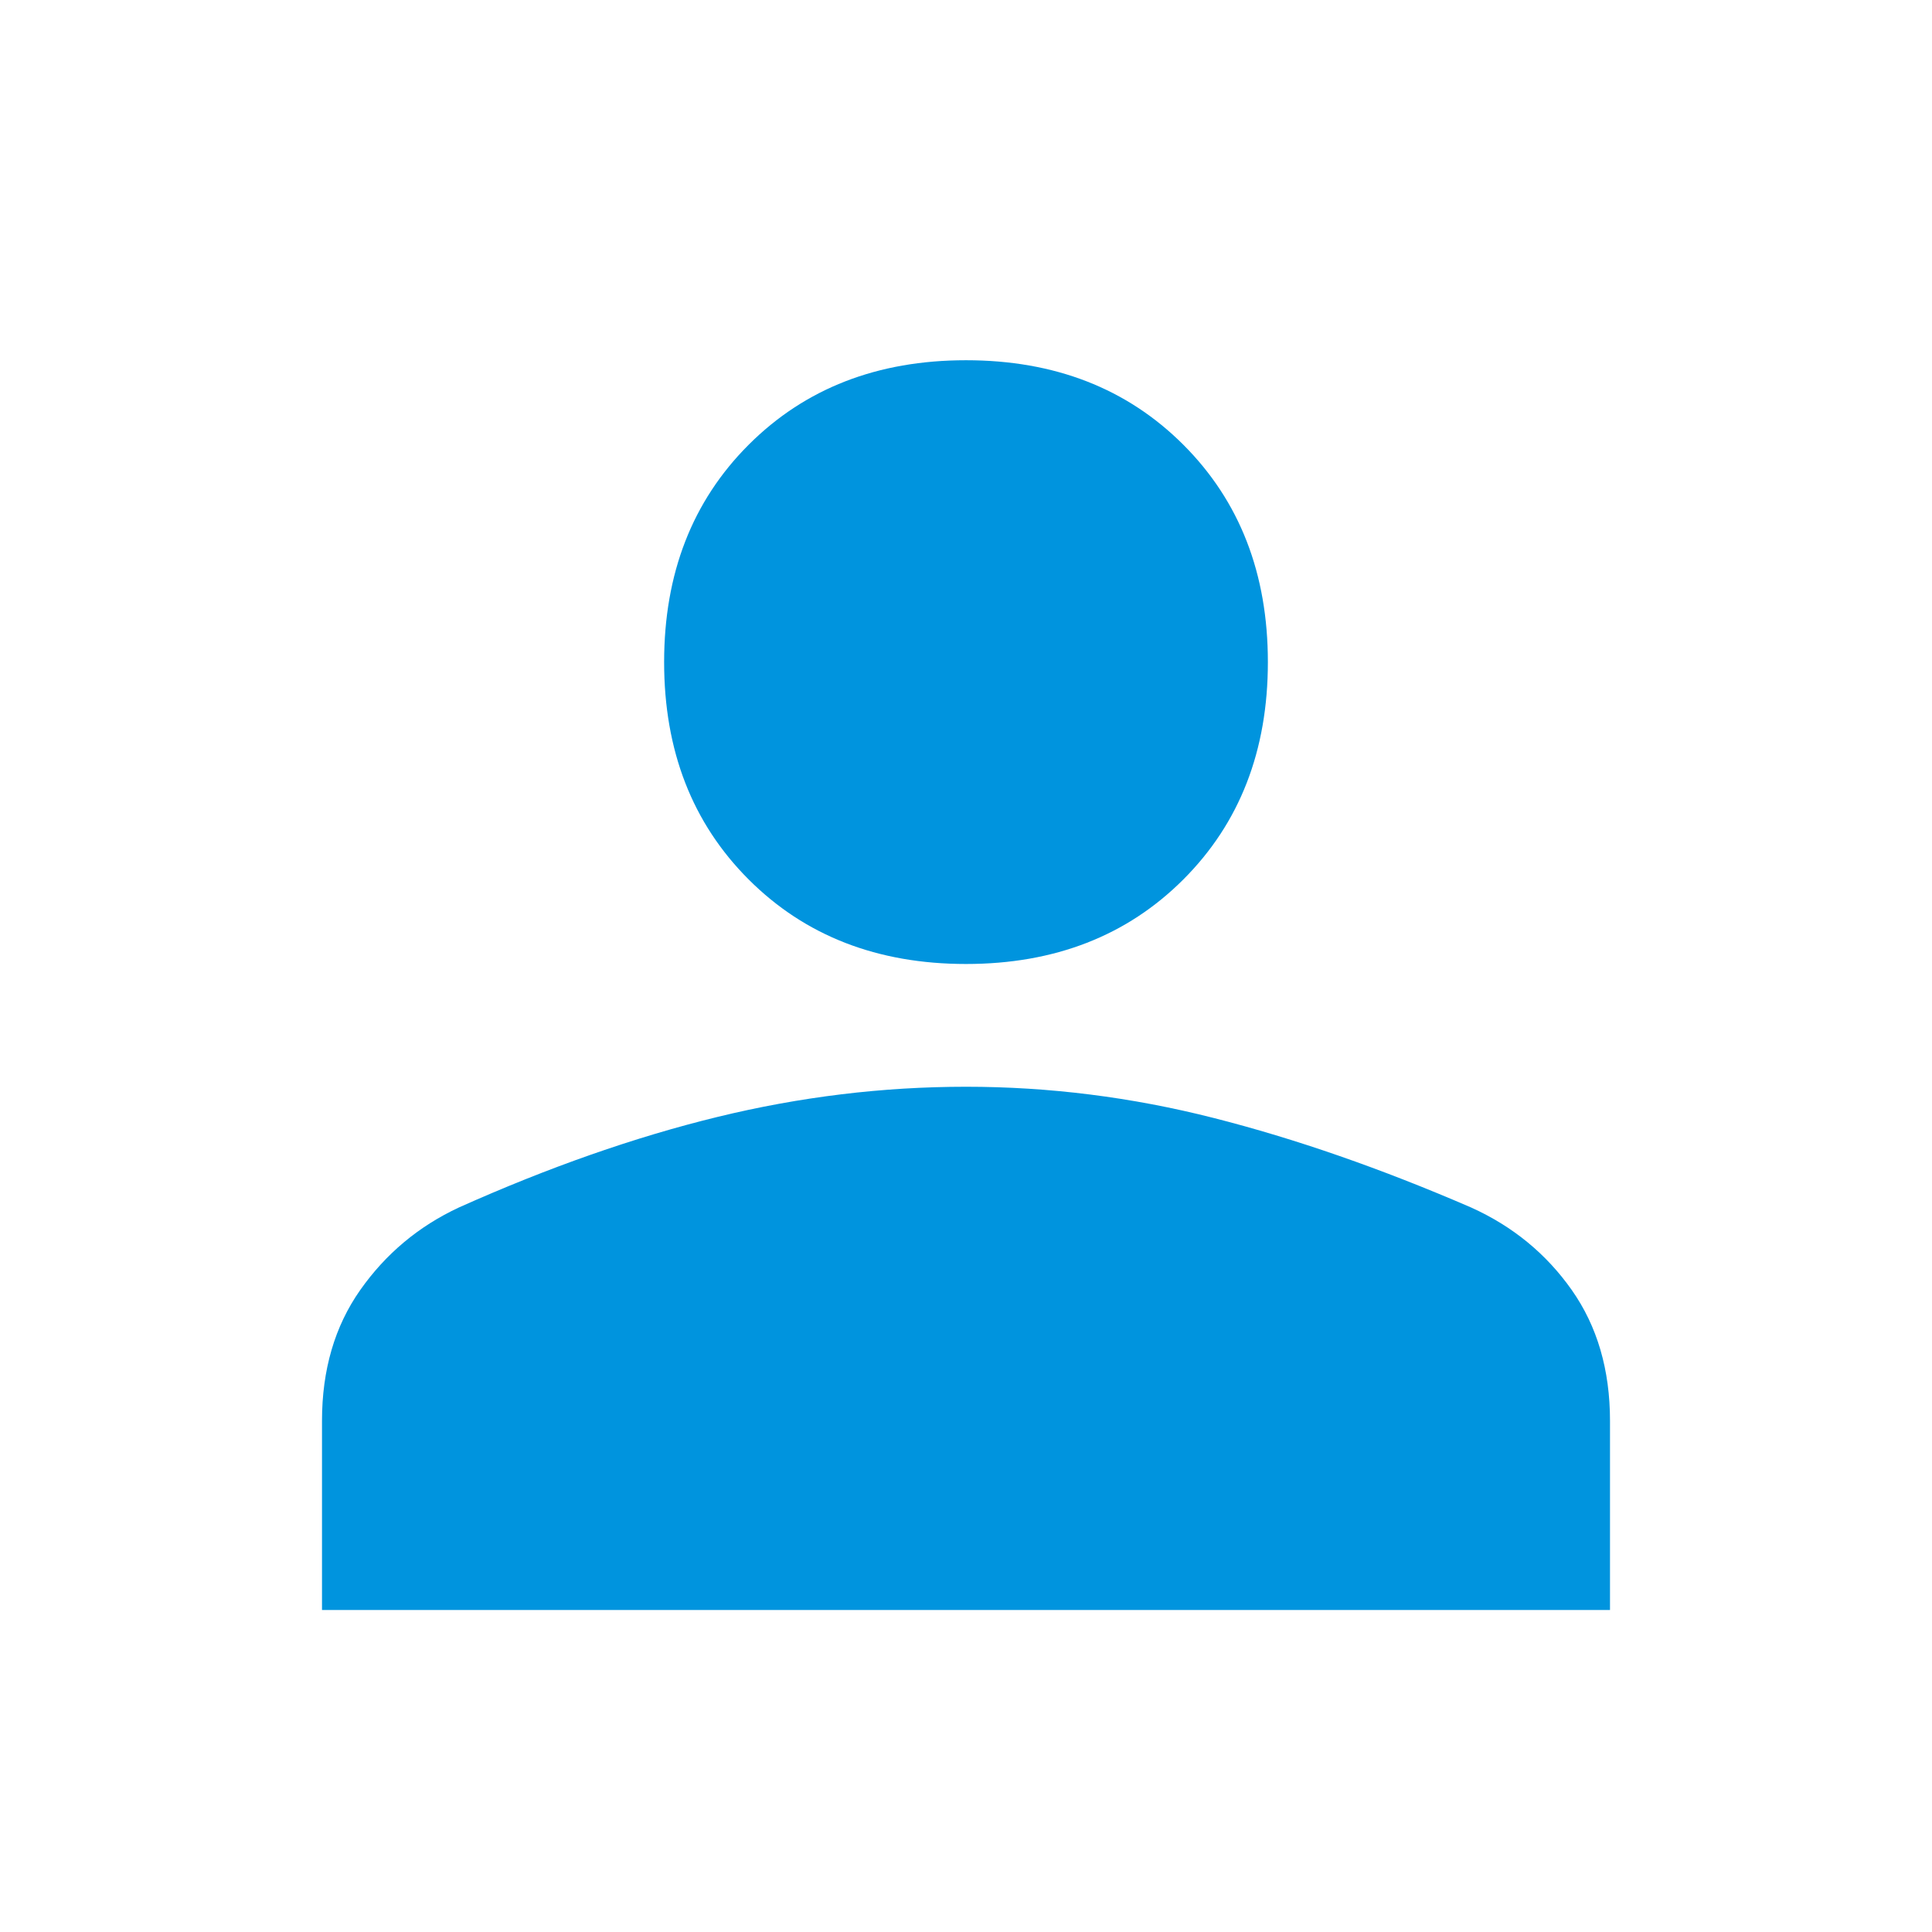
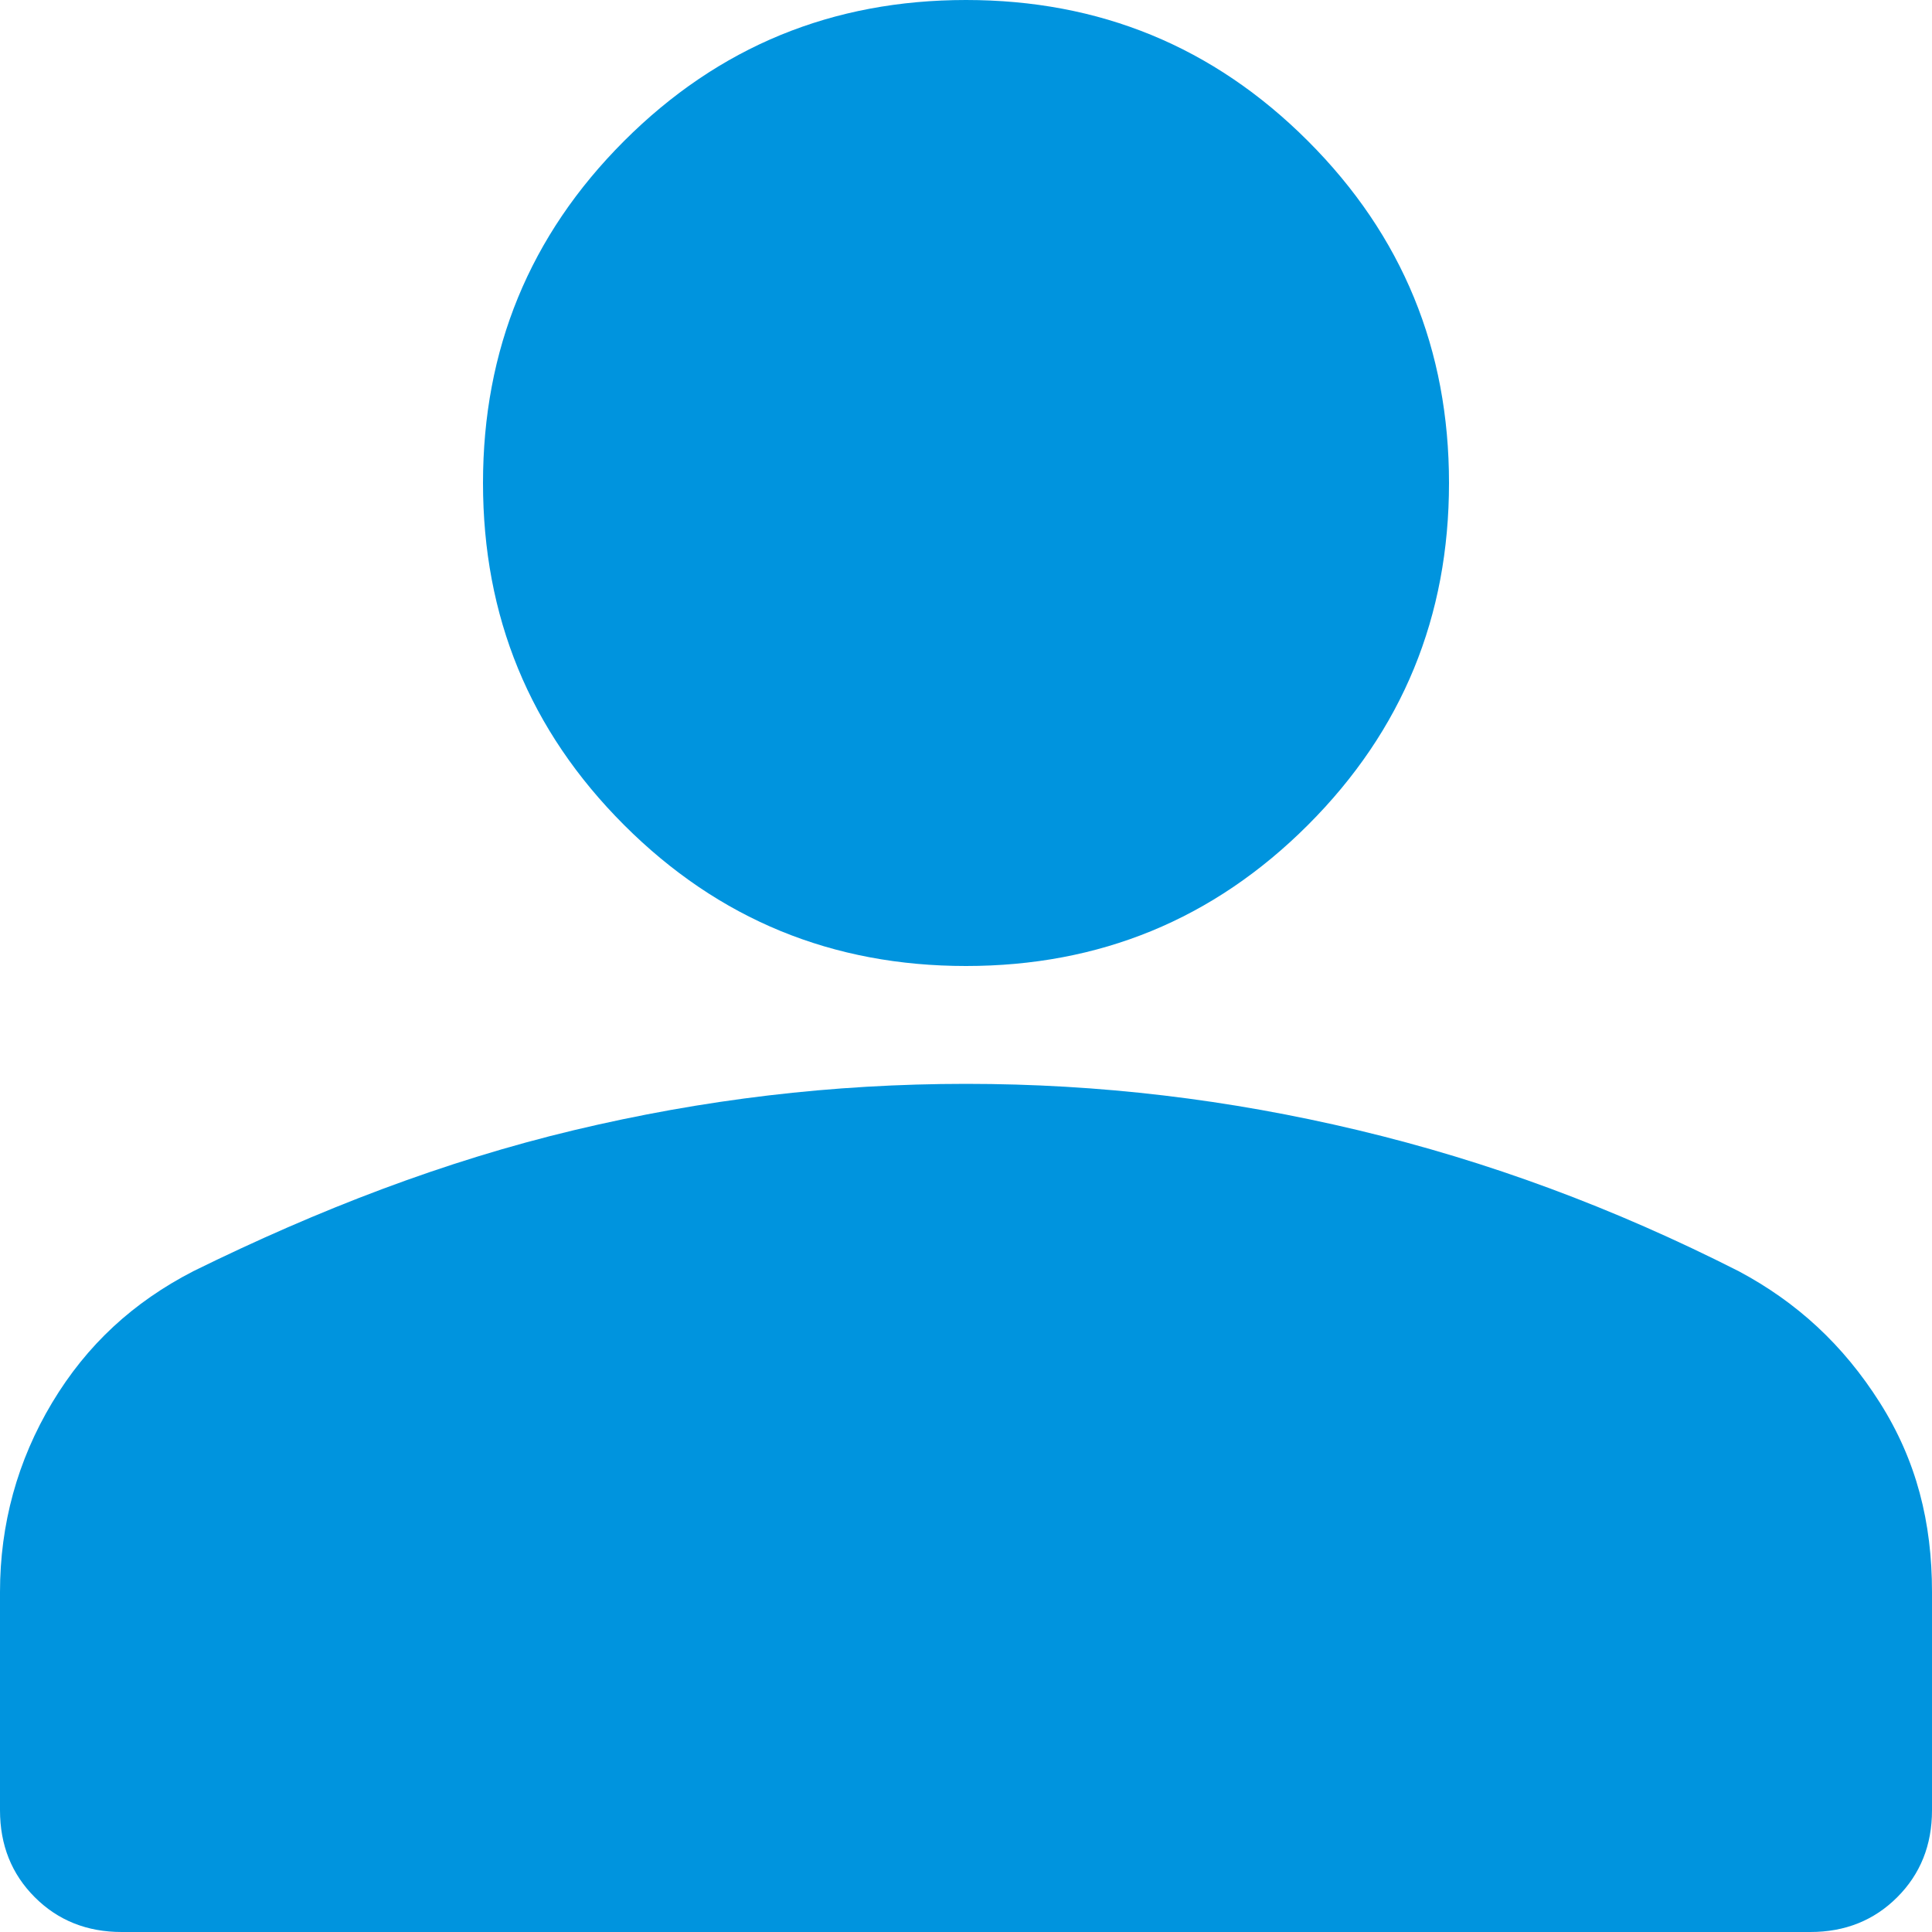
- <svg xmlns="http://www.w3.org/2000/svg" fill="#0094de" height="48" viewBox="0 -960 960 960" width="48">
-   <path d="M480-481q-66 0-108-42t-42-108q0-66 42-108t108-42q66 0 108 42t42 108q0 66-42 108t-108 42ZM160-160v-94q0-38 19-65t49-41q67-30 128.5-45T480-420q62 0 123 15.5T731-360q31 14 50 41t19 65v94H160Z" />
+ <svg xmlns="http://www.w3.org/2000/svg" id="uuid-f08ad6dd-7c56-4f0a-b8e2-4ed55aa09b75" fill="#0094de" viewBox="0 0 10 10">
+   <defs>
+     <style>.uuid-c0b9abdb-b9c3-498a-802d-9e5b9459f07f{stroke-width:0px;}</style>
+   </defs>
+   <g id="uuid-1e22e2cd-7fbc-4cbc-bba9-b9a3c170862d">
+     <path class="uuid-c0b9abdb-b9c3-498a-802d-9e5b9459f07f" d="m.63,10c-.18,0-.33-.06-.45-.18-.12-.12-.18-.27-.18-.45v-1.13c0-.35.09-.68.27-.98.18-.3.42-.52.73-.68.65-.32,1.3-.57,1.97-.73.67-.16,1.34-.24,2.03-.24s1.36.08,2.03.24,1.32.4,1.97.73c.3.16.54.38.73.68s.27.62.27.98v1.13c0,.18-.06.33-.18.45-.12.12-.27.18-.45.18H.63Zm4.37-5c-.69,0-1.28-.24-1.77-.73-.49-.49-.73-1.08-.73-1.77s.24-1.28.73-1.77c.49-.49,1.08-.73,1.77-.73s1.28.24,1.77.73c.49.49.73,1.08.73,1.77s-.24,1.28-.73,1.77c-.49.49-1.08.73-1.77.73Z" />
+   </g>
</svg>
